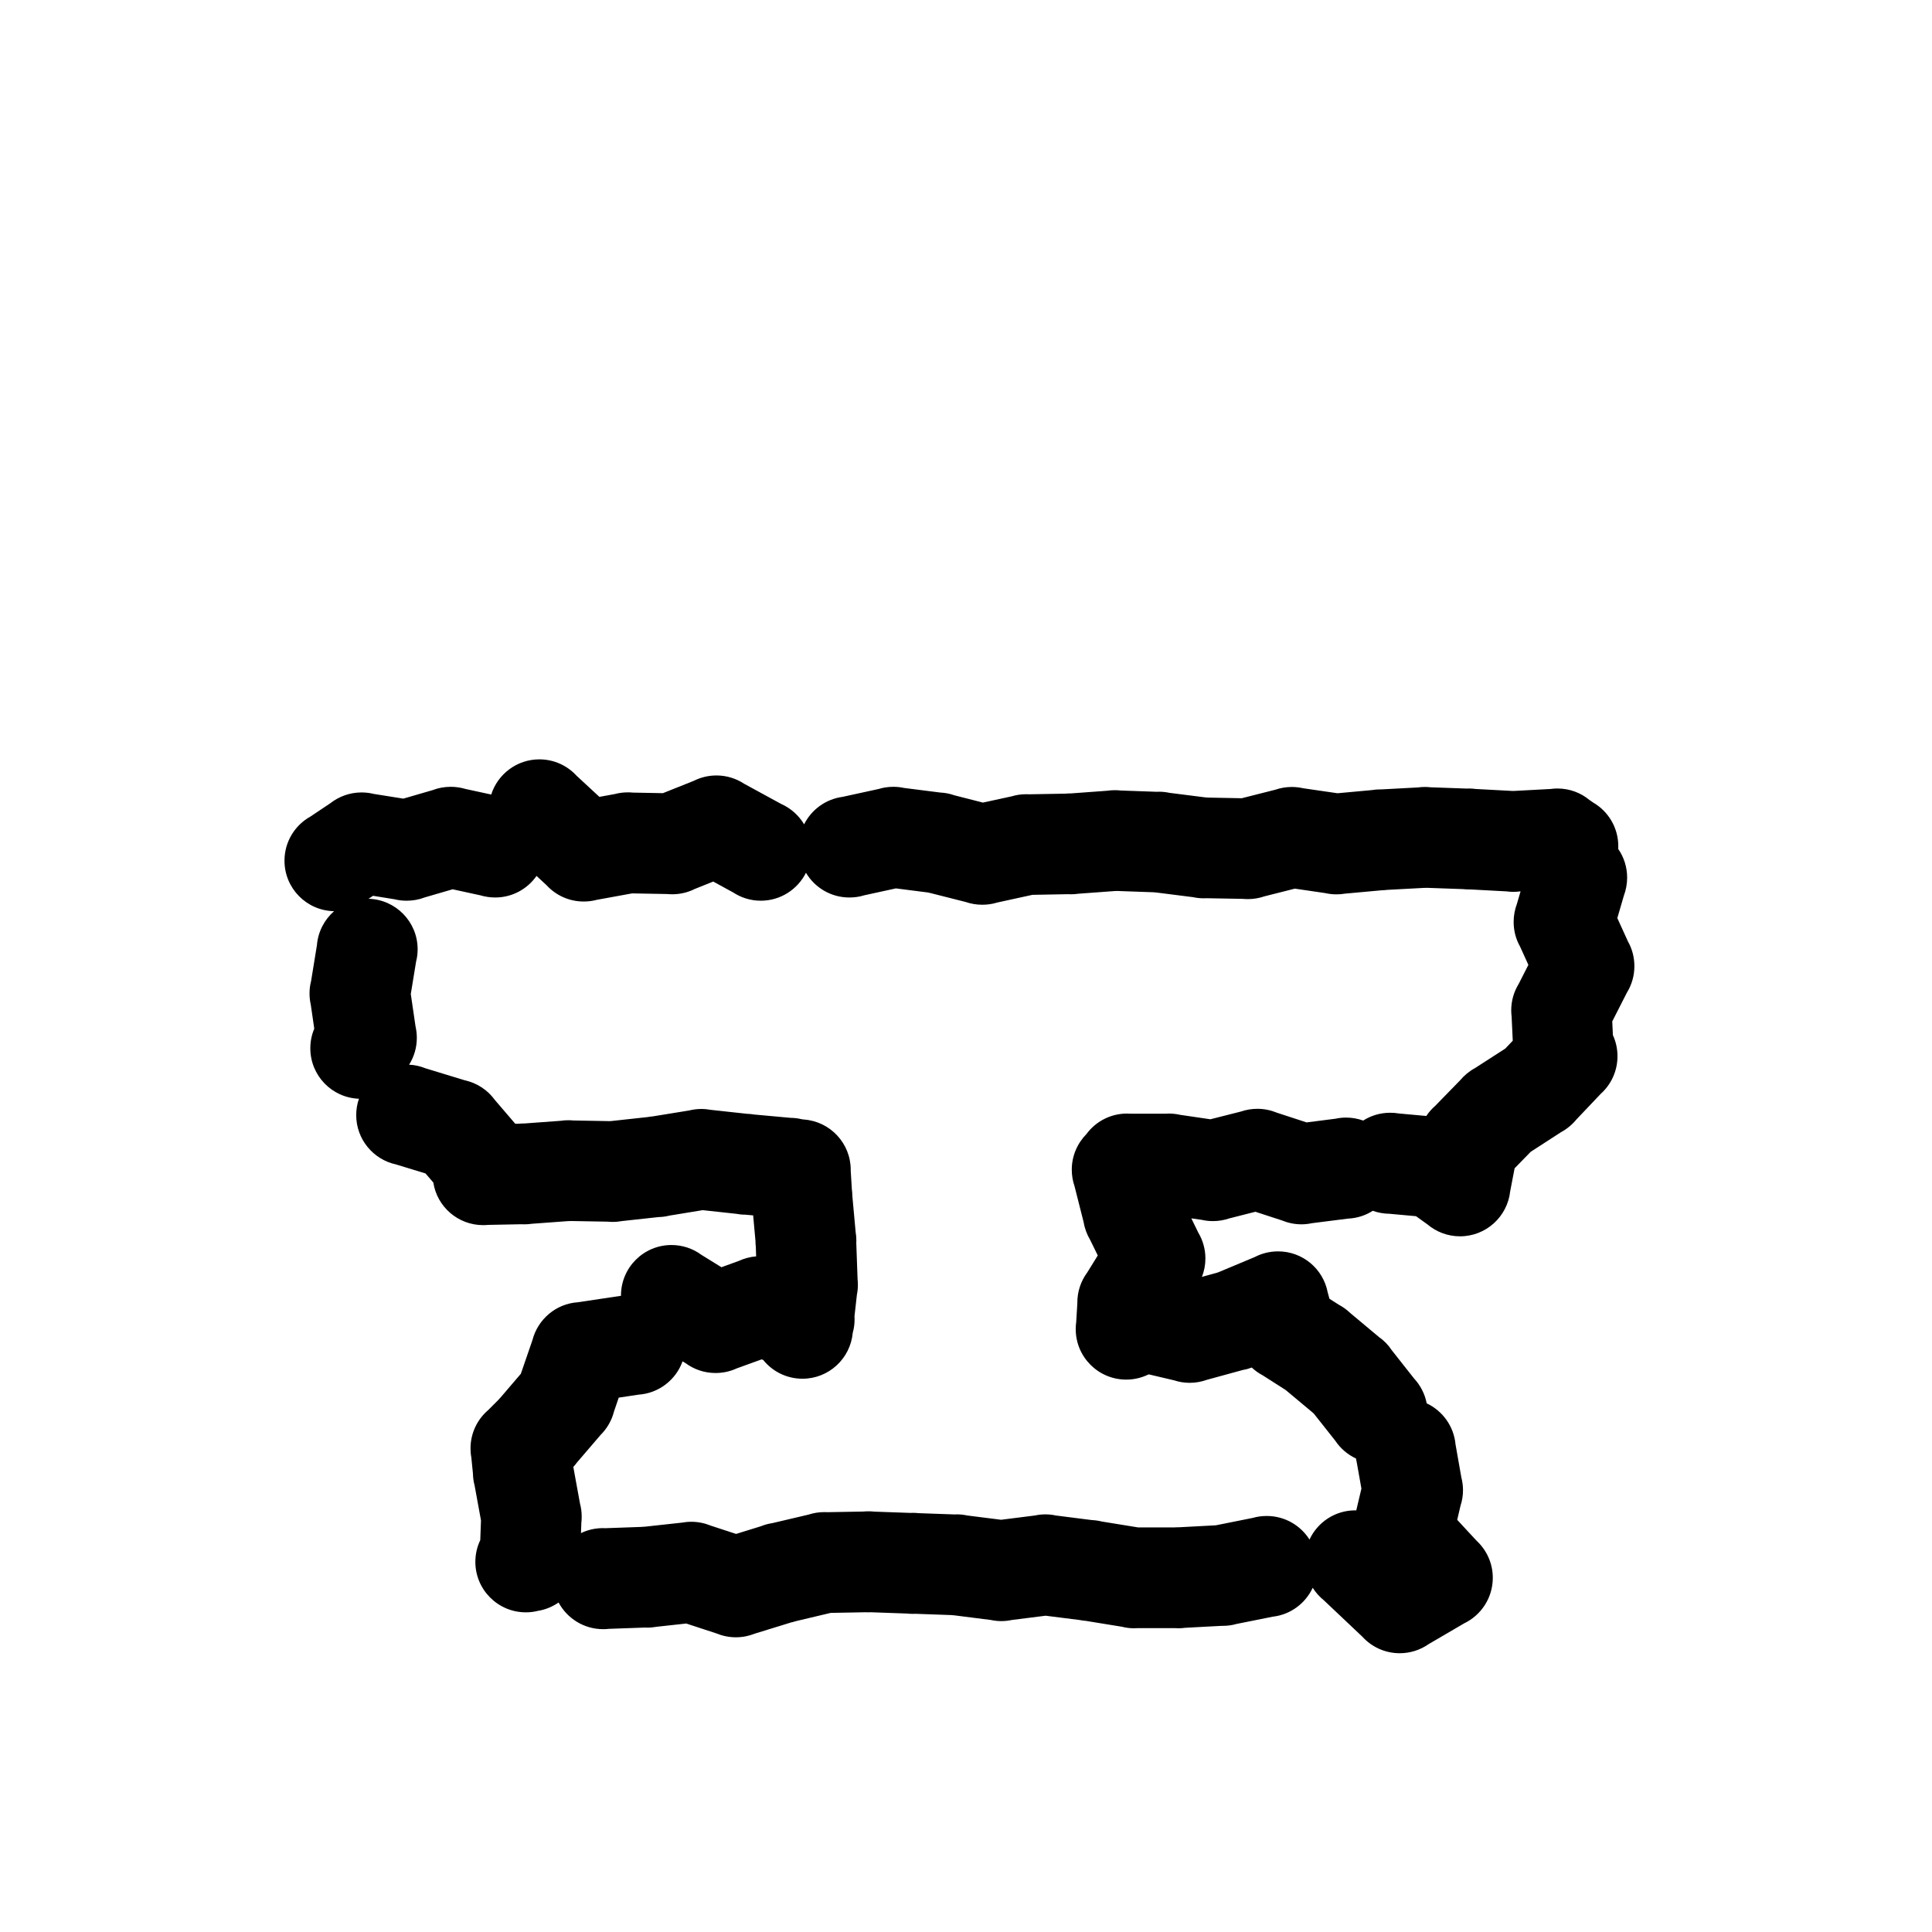
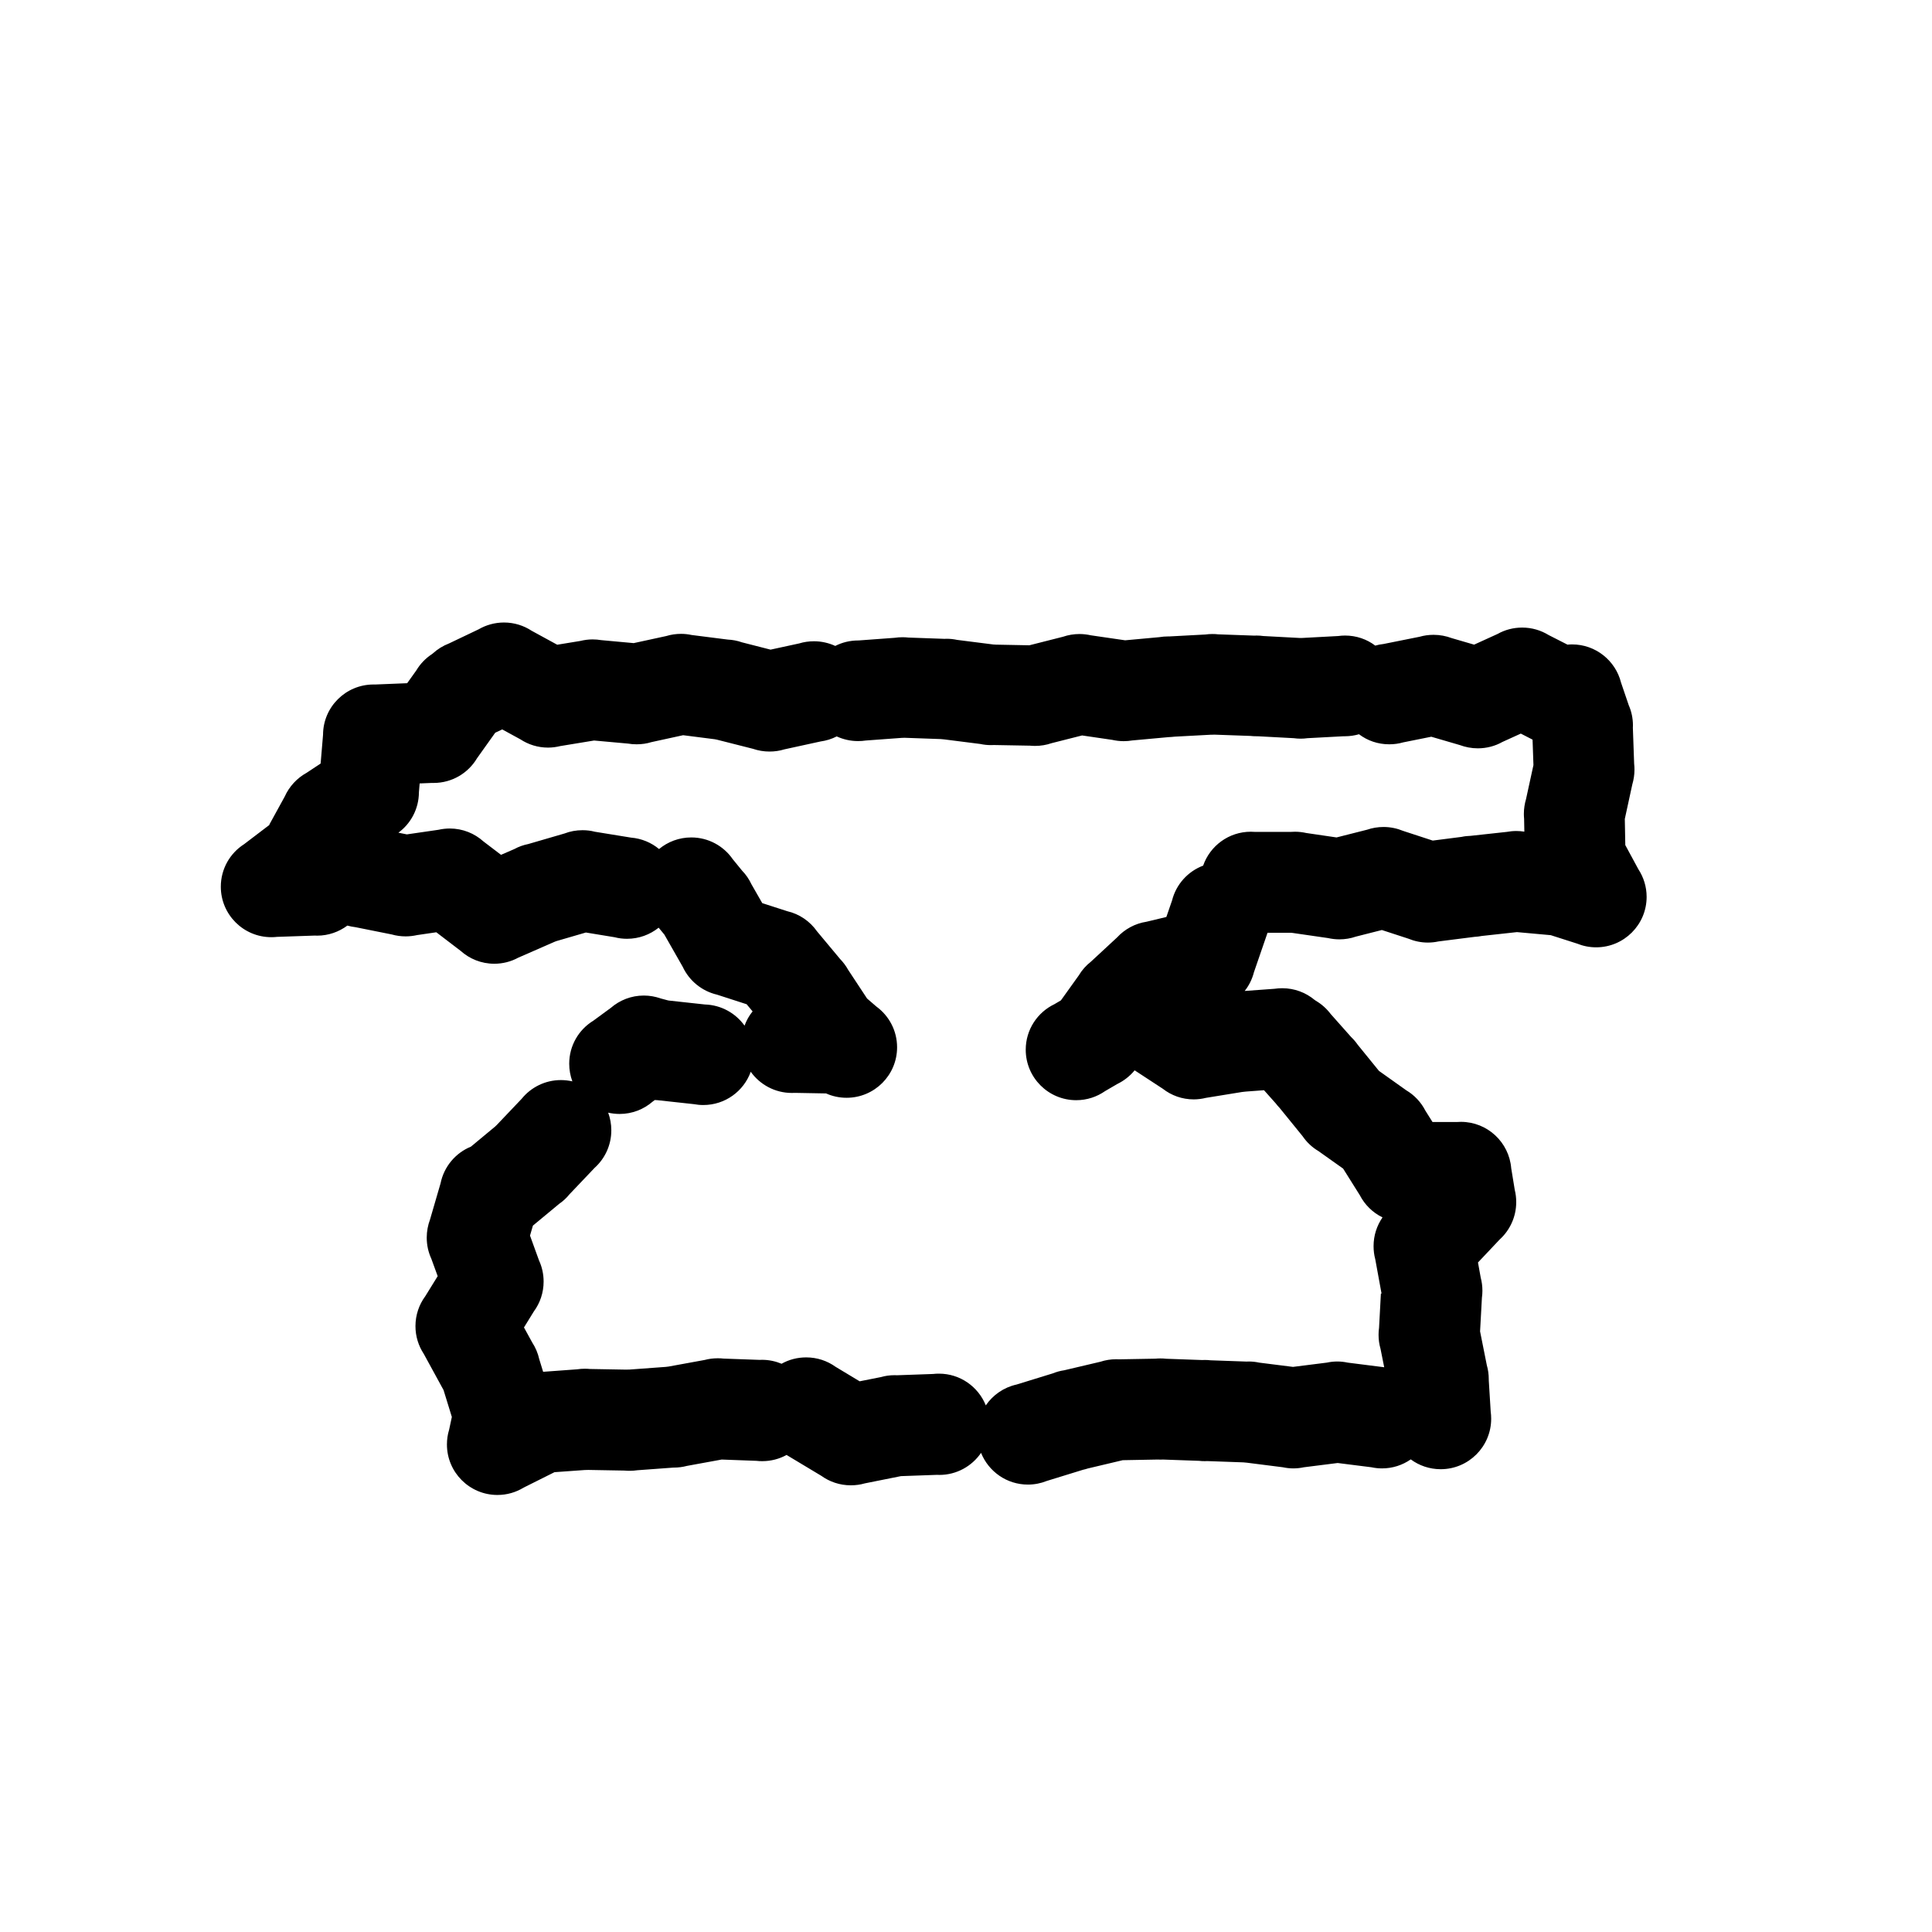
<svg xmlns="http://www.w3.org/2000/svg" viewBox="0 0 24 24" fill="currentColor" stroke="none">
-   <path d="M5.01,9.921c0.118,-0.034 0.279,-0.081 0.365,-0.106c0.07,-0.027 0.145,-0.041 0.225,-0.041c0.064,0 0.126,0.01 0.184,0.027c0.075,0.016 0.207,0.045 0.318,0.069c0.081,-0.253 0.318,-0.437 0.598,-0.437c0.183,0 0.347,0.078 0.462,0.203c0.061,0.057 0.177,0.164 0.284,0.263c0.073,-0.013 0.144,-0.026 0.191,-0.035c0.052,-0.014 0.107,-0.021 0.163,-0.021c0.021,0 0.042,0.001 0.062,0.003c0.088,0.002 0.255,0.005 0.373,0.007c0.12,-0.048 0.295,-0.118 0.385,-0.154c0.084,-0.042 0.179,-0.066 0.28,-0.066c0.127,0 0.245,0.038 0.344,0.103c0.108,0.059 0.351,0.191 0.46,0.251c0.119,0.053 0.219,0.142 0.285,0.253c0.091,-0.182 0.268,-0.313 0.477,-0.341c0.109,-0.024 0.339,-0.074 0.449,-0.098c0.058,-0.018 0.12,-0.027 0.184,-0.027c0.045,0 0.088,0.005 0.13,0.014c0.11,0.014 0.34,0.043 0.449,0.057c0.061,0.003 0.12,0.014 0.176,0.034c0.084,0.021 0.239,0.061 0.356,0.091c0.117,-0.025 0.271,-0.059 0.355,-0.077c0.058,-0.018 0.12,-0.027 0.184,-0.027c0.013,0 0.026,0 0.039,0.001c0.109,-0.002 0.339,-0.006 0.449,-0.008c0.02,-0.002 0.041,-0.003 0.062,-0.003c0.002,0 0.003,0 0.005,0c0.109,-0.008 0.339,-0.025 0.449,-0.033c0.031,-0.005 0.064,-0.007 0.096,-0.007c0.025,0 0.049,0.001 0.073,0.004c0.11,0.004 0.34,0.012 0.449,0.016c0.009,0 0.018,-0.001 0.027,-0.001c0.045,0 0.088,0.005 0.13,0.014c0.11,0.014 0.34,0.043 0.449,0.057c0.011,0.001 0.022,0.001 0.033,0.002c0.099,0.002 0.298,0.005 0.415,0.008c0.117,-0.03 0.318,-0.081 0.418,-0.106c0.064,-0.022 0.133,-0.034 0.205,-0.034c0.049,0 0.096,0.006 0.141,0.016c0.103,0.015 0.31,0.045 0.426,0.062c0.116,-0.011 0.323,-0.029 0.425,-0.039c0.035,-0.006 0.071,-0.009 0.108,-0.009c0.005,0 0.011,0 0.016,0c0.109,-0.006 0.339,-0.019 0.449,-0.024c0.028,-0.004 0.056,-0.006 0.085,-0.006c0.025,0 0.049,0.001 0.073,0.004c0.11,0.004 0.34,0.012 0.449,0.016c0.009,0 0.018,-0.001 0.027,-0.001c0.029,0 0.057,0.002 0.085,0.006c0.11,0.006 0.34,0.019 0.449,0.024c0.005,0 0.011,0 0.016,0c0.005,0 0.011,0 0.016,0c0.109,-0.006 0.339,-0.019 0.449,-0.024c0.028,-0.004 0.056,-0.006 0.085,-0.006c0.151,0 0.289,0.053 0.397,0.142c0.015,0.01 0.031,0.022 0.046,0.032c0.187,0.108 0.313,0.311 0.313,0.543c0,0.011 0,0.023 -0.001,0.034c0.07,0.101 0.111,0.224 0.111,0.356c0,0.079 -0.015,0.155 -0.041,0.225c-0.019,0.066 -0.051,0.176 -0.081,0.278c0.048,0.106 0.102,0.224 0.133,0.292c0.051,0.09 0.079,0.195 0.079,0.305c0,0.121 -0.034,0.233 -0.093,0.329c-0.042,0.082 -0.121,0.238 -0.182,0.357c0.003,0.057 0.005,0.12 0.008,0.171c0.037,0.08 0.057,0.169 0.057,0.262c0,0.185 -0.08,0.352 -0.208,0.467c-0.074,0.078 -0.227,0.239 -0.301,0.317c-0.053,0.065 -0.118,0.119 -0.192,0.159c-0.09,0.058 -0.277,0.179 -0.377,0.244c-0.052,0.053 -0.131,0.135 -0.2,0.205c-0.019,0.101 -0.042,0.217 -0.055,0.286c-0.034,0.314 -0.3,0.559 -0.623,0.559c-0.155,0 -0.296,-0.056 -0.406,-0.149c-0.037,-0.027 -0.09,-0.065 -0.141,-0.101c-0.113,-0.01 -0.253,-0.023 -0.33,-0.03c-0.073,-0.001 -0.143,-0.014 -0.207,-0.037c-0.089,0.057 -0.194,0.092 -0.307,0.097c-0.109,0.014 -0.339,0.043 -0.449,0.057c-0.042,0.009 -0.086,0.014 -0.13,0.014c-0.086,0 -0.169,-0.018 -0.244,-0.049c-0.077,-0.025 -0.215,-0.07 -0.328,-0.107c-0.112,0.028 -0.247,0.063 -0.323,0.082c-0.064,0.022 -0.133,0.034 -0.205,0.034c-0.049,0 -0.096,-0.006 -0.141,-0.016c-0.033,-0.005 -0.078,-0.011 -0.127,-0.018c0.034,0.068 0.065,0.133 0.086,0.176c0.056,0.094 0.089,0.204 0.089,0.321c0,0.081 -0.015,0.159 -0.044,0.23c0.07,-0.019 0.136,-0.037 0.182,-0.05c0.007,-0.003 0.014,-0.005 0.022,-0.007c0.109,-0.046 0.345,-0.144 0.454,-0.19c0.086,-0.045 0.185,-0.07 0.289,-0.07c0.306,0 0.561,0.219 0.616,0.509c0.006,0.023 0.014,0.05 0.022,0.08c0.043,0.027 0.084,0.054 0.115,0.073c0.054,0.029 0.103,0.065 0.147,0.107c0.085,0.071 0.267,0.224 0.353,0.295c0.063,0.044 0.117,0.1 0.159,0.164c0.068,0.086 0.21,0.265 0.277,0.351c0.079,0.085 0.134,0.191 0.157,0.309c0.196,0.092 0.337,0.283 0.358,0.509c0.018,0.102 0.054,0.307 0.072,0.409c0.013,0.051 0.021,0.105 0.021,0.16c0,0.068 -0.011,0.133 -0.031,0.194c-0.01,0.044 -0.025,0.108 -0.041,0.175c0.092,0.099 0.187,0.202 0.24,0.259c0.124,0.115 0.202,0.279 0.202,0.461c0,0.249 -0.145,0.465 -0.356,0.566c-0.105,0.061 -0.337,0.197 -0.441,0.258c-0.102,0.071 -0.226,0.113 -0.359,0.113c-0.185,0 -0.351,-0.08 -0.466,-0.207c-0.105,-0.1 -0.372,-0.351 -0.477,-0.451c-0.054,-0.044 -0.101,-0.096 -0.138,-0.155c-0.09,0.194 -0.276,0.334 -0.496,0.359c-0.109,0.022 -0.339,0.068 -0.449,0.09c-0.055,0.016 -0.113,0.024 -0.174,0.024c-0.005,0 -0.011,0 -0.016,0c-0.109,0.006 -0.339,0.019 -0.449,0.024c-0.028,0.004 -0.056,0.006 -0.085,0.006c-0.017,0 -0.034,-0.001 -0.05,-0.002c-0.11,0 -0.34,0 -0.449,0c-0.017,0.001 -0.033,0.002 -0.05,0.002c-0.052,0 -0.103,-0.006 -0.152,-0.019c-0.11,-0.018 -0.34,-0.056 -0.449,-0.073c-0.027,-0.002 -0.053,-0.006 -0.079,-0.011c-0.101,-0.013 -0.303,-0.039 -0.42,-0.053c-0.117,0.015 -0.319,0.041 -0.42,0.053c-0.042,0.009 -0.086,0.014 -0.13,0.014c-0.045,0 -0.088,-0.005 -0.13,-0.014c-0.11,-0.014 -0.34,-0.043 -0.449,-0.057c-0.015,-0.001 -0.03,-0.002 -0.044,-0.004c-0.11,-0.004 -0.34,-0.012 -0.449,-0.016c-0.009,0 -0.018,0.001 -0.027,0.001c-0.025,0 -0.049,-0.001 -0.073,-0.004c-0.11,-0.004 -0.34,-0.012 -0.449,-0.016c-0.009,0 -0.018,0.001 -0.027,0.001c-0.013,0 -0.026,0 -0.039,-0.001c-0.104,0.002 -0.318,0.006 -0.433,0.008c-0.114,0.027 -0.329,0.078 -0.434,0.103c-0.019,0.006 -0.039,0.012 -0.059,0.016c-0.109,0.034 -0.341,0.106 -0.451,0.139c-0.072,0.029 -0.151,0.045 -0.234,0.045c-0.086,0 -0.169,-0.018 -0.244,-0.049c-0.087,-0.029 -0.253,-0.083 -0.372,-0.122c-0.118,0.013 -0.278,0.03 -0.365,0.04c-0.039,0.007 -0.078,0.011 -0.119,0.011c-0.009,0 -0.018,0 -0.027,-0.001c-0.109,0.004 -0.339,0.012 -0.449,0.016c-0.024,0.003 -0.049,0.004 -0.073,0.004c-0.239,0 -0.447,-0.134 -0.553,-0.331c-0.076,0.052 -0.163,0.089 -0.258,0.104c-0.048,0.012 -0.097,0.018 -0.149,0.018c-0.346,0 -0.627,-0.281 -0.627,-0.627c0,-0.097 0.022,-0.188 0.061,-0.27c0.003,-0.088 0.007,-0.181 0.009,-0.245c-0.021,-0.114 -0.06,-0.328 -0.079,-0.432c-0.013,-0.048 -0.02,-0.099 -0.021,-0.151c-0.006,-0.057 -0.014,-0.142 -0.02,-0.199c-0.007,-0.037 -0.01,-0.075 -0.01,-0.113c0,-0.191 0.086,-0.362 0.221,-0.477c0.035,-0.035 0.084,-0.084 0.119,-0.119c0.011,-0.013 0.023,-0.026 0.035,-0.038c0.059,-0.069 0.172,-0.2 0.25,-0.292c0.044,-0.127 0.111,-0.322 0.144,-0.418c0.066,-0.258 0.291,-0.453 0.565,-0.471c0.12,-0.018 0.391,-0.058 0.535,-0.08c0,-0.001 0,-0.003 0,-0.004c0,-0.346 0.281,-0.627 0.627,-0.627c0.139,0 0.268,0.045 0.372,0.122c0.057,0.036 0.155,0.096 0.249,0.154c0.083,-0.03 0.164,-0.06 0.217,-0.079c0.066,-0.03 0.138,-0.05 0.214,-0.056c-0.002,-0.047 -0.003,-0.089 -0.004,-0.121c-0.003,-0.022 -0.004,-0.044 -0.004,-0.067c-0.007,-0.076 -0.019,-0.209 -0.029,-0.321c-0.039,-0.004 -0.073,-0.007 -0.101,-0.009c-0.038,0 -0.076,-0.004 -0.112,-0.011c-0.099,-0.011 -0.297,-0.032 -0.414,-0.045c-0.118,0.019 -0.315,0.052 -0.415,0.068c-0.043,0.011 -0.088,0.017 -0.134,0.018c-0.109,0.012 -0.339,0.037 -0.449,0.049c-0.039,0.007 -0.078,0.011 -0.119,0.011c-0.021,0 -0.042,-0.001 -0.062,-0.003c-0.11,-0.002 -0.34,-0.006 -0.449,-0.008c-0.013,0.001 -0.026,0.001 -0.039,0.001c-0.002,0 -0.003,0 -0.005,0c-0.109,0.008 -0.339,0.025 -0.449,0.033c-0.031,0.005 -0.064,0.007 -0.096,0.007c-0.013,0 -0.025,0 -0.038,-0.001c-0.102,0.002 -0.307,0.006 -0.409,0.008c-0.021,0.002 -0.042,0.003 -0.063,0.003c-0.313,0 -0.573,-0.229 -0.619,-0.529c-0.032,-0.038 -0.066,-0.077 -0.097,-0.113c-0.125,-0.038 -0.283,-0.086 -0.367,-0.112c-0.282,-0.061 -0.494,-0.312 -0.494,-0.613c0,-0.071 0.012,-0.14 0.034,-0.203c-0.336,-0.012 -0.604,-0.288 -0.604,-0.627c0,-0.086 0.017,-0.168 0.049,-0.243c-0.015,-0.106 -0.033,-0.225 -0.043,-0.296c-0.01,-0.045 -0.016,-0.093 -0.016,-0.141c0,-0.052 0.006,-0.103 0.019,-0.152c0.018,-0.11 0.056,-0.34 0.073,-0.449c0.014,-0.168 0.093,-0.317 0.213,-0.422c-0.341,-0.006 -0.616,-0.284 -0.616,-0.627c0,-0.236 0.13,-0.442 0.323,-0.549c0.066,-0.044 0.18,-0.12 0.245,-0.164c0.107,-0.084 0.242,-0.135 0.389,-0.135c0.052,0 0.102,0.006 0.15,0.018c0.087,0.014 0.25,0.04 0.37,0.059zM16.84,18.763c0.003,0 0.005,0 0.008,0c0.02,-0.086 0.045,-0.19 0.064,-0.271c-0.019,-0.107 -0.044,-0.251 -0.059,-0.332c-0.004,-0.014 -0.007,-0.028 -0.009,-0.042c-0.104,-0.049 -0.193,-0.125 -0.256,-0.22c-0.065,-0.082 -0.198,-0.251 -0.269,-0.34c-0.089,-0.075 -0.26,-0.217 -0.342,-0.286c-0.006,-0.004 -0.011,-0.008 -0.017,-0.012c-0.072,-0.046 -0.202,-0.129 -0.274,-0.175c-0.05,-0.026 -0.096,-0.059 -0.136,-0.097c-0.034,0.013 -0.069,0.023 -0.106,0.029c-0.109,0.03 -0.34,0.093 -0.45,0.123c-0.067,0.024 -0.139,0.038 -0.215,0.038c-0.068,0 -0.133,-0.011 -0.194,-0.031c-0.074,-0.018 -0.204,-0.048 -0.314,-0.074c-0.005,0.002 -0.009,0.003 -0.013,0.005c-0.081,0.038 -0.172,0.06 -0.268,0.06c-0.346,0 -0.627,-0.281 -0.627,-0.627c0,-0.03 0.002,-0.06 0.006,-0.089c0.004,-0.064 0.01,-0.165 0.014,-0.229c0,-0.004 0,-0.008 0,-0.012c0,-0.139 0.045,-0.268 0.122,-0.372c0.031,-0.05 0.081,-0.131 0.132,-0.213c-0.037,-0.075 -0.072,-0.147 -0.095,-0.194c-0.039,-0.066 -0.067,-0.139 -0.08,-0.217c-0.028,-0.109 -0.087,-0.34 -0.114,-0.45c-0.022,-0.064 -0.034,-0.133 -0.034,-0.205c0,-0.172 0.07,-0.328 0.182,-0.442c0.114,-0.155 0.298,-0.255 0.505,-0.255c0.017,0 0.034,0.001 0.05,0.002c0.104,0 0.315,0 0.419,0c0.017,-0.001 0.033,-0.002 0.05,-0.002c0.049,0 0.096,0.006 0.141,0.016c0.089,0.013 0.257,0.037 0.375,0.055c0.119,-0.03 0.289,-0.074 0.379,-0.096c0.064,-0.022 0.133,-0.034 0.205,-0.034c0.086,0 0.169,0.018 0.244,0.049c0.086,0.028 0.248,0.081 0.367,0.12c0.117,-0.015 0.274,-0.035 0.359,-0.046c0.042,-0.009 0.086,-0.014 0.13,-0.014c0.075,0 0.147,0.013 0.214,0.037c0.097,-0.062 0.212,-0.097 0.336,-0.097c0.037,0 0.073,0.003 0.108,0.009c0.081,0.007 0.225,0.02 0.34,0.031c0.031,-0.046 0.068,-0.089 0.11,-0.125c0.076,-0.078 0.234,-0.24 0.31,-0.318c0.052,-0.062 0.115,-0.114 0.187,-0.153c0.089,-0.058 0.273,-0.176 0.374,-0.241c0.026,-0.028 0.059,-0.062 0.093,-0.098c-0.004,-0.091 -0.01,-0.222 -0.014,-0.298c-0.003,-0.026 -0.005,-0.052 -0.005,-0.079c0,-0.121 0.034,-0.233 0.093,-0.329c0.028,-0.056 0.075,-0.146 0.12,-0.236c-0.04,-0.087 -0.079,-0.175 -0.104,-0.229c-0.051,-0.09 -0.079,-0.195 -0.079,-0.305c0,-0.079 0.015,-0.155 0.041,-0.225c0.011,-0.039 0.028,-0.095 0.045,-0.154c-0.001,0 -0.003,0 -0.004,0c-0.028,0.004 -0.056,0.006 -0.085,0.006c-0.029,0 -0.057,-0.002 -0.085,-0.006c-0.11,-0.006 -0.34,-0.019 -0.449,-0.024c-0.005,0 -0.011,0 -0.016,0c-0.025,0 -0.049,-0.001 -0.073,-0.004c-0.11,-0.004 -0.34,-0.012 -0.449,-0.016c-0.009,0 -0.018,0.001 -0.027,0.001c-0.005,0 -0.011,0 -0.016,0c-0.109,0.006 -0.339,0.019 -0.449,0.024c-0.026,0.003 -0.052,0.005 -0.078,0.006c-0.109,0.01 -0.339,0.031 -0.449,0.041c-0.035,0.006 -0.071,0.009 -0.108,0.009c-0.049,0 -0.096,-0.006 -0.141,-0.016c-0.089,-0.013 -0.257,-0.037 -0.375,-0.055c-0.119,0.03 -0.289,0.074 -0.379,0.096c-0.064,0.022 -0.133,0.034 -0.205,0.034c-0.021,0 -0.042,-0.001 -0.062,-0.003c-0.11,-0.002 -0.34,-0.006 -0.449,-0.008c-0.013,0.001 -0.026,0.001 -0.039,0.001c-0.045,0 -0.088,-0.005 -0.13,-0.014c-0.11,-0.014 -0.34,-0.043 -0.449,-0.057c-0.015,-0.001 -0.03,-0.002 -0.044,-0.004c-0.11,-0.004 -0.34,-0.012 -0.449,-0.016c-0.009,0 -0.018,0.001 -0.027,0.001c-0.002,0 -0.003,0 -0.005,0c-0.109,0.008 -0.339,0.025 -0.449,0.033c-0.031,0.005 -0.064,0.007 -0.096,0.007c-0.013,0 -0.026,0 -0.039,-0.001c-0.106,0.002 -0.325,0.006 -0.438,0.008c-0.113,0.025 -0.332,0.073 -0.439,0.096c-0.058,0.018 -0.12,0.027 -0.184,0.027c-0.072,0 -0.141,-0.012 -0.205,-0.034c-0.11,-0.028 -0.341,-0.087 -0.45,-0.114c-0.009,-0.001 -0.017,-0.003 -0.026,-0.005c-0.093,-0.012 -0.273,-0.035 -0.392,-0.05c-0.119,0.026 -0.3,0.065 -0.394,0.086c-0.058,0.018 -0.12,0.027 -0.184,0.027c-0.229,0 -0.43,-0.123 -0.539,-0.307c-0.103,0.205 -0.315,0.347 -0.561,0.347c-0.127,0 -0.245,-0.038 -0.344,-0.103c-0.058,-0.031 -0.154,-0.084 -0.247,-0.135c-0.087,0.035 -0.174,0.07 -0.229,0.092c-0.084,0.042 -0.179,0.066 -0.28,0.066c-0.021,0 -0.042,-0.001 -0.062,-0.003c-0.106,-0.002 -0.324,-0.006 -0.437,-0.008c-0.113,0.021 -0.331,0.06 -0.438,0.08c-0.052,0.014 -0.107,0.021 -0.163,0.021c-0.183,0 -0.347,-0.078 -0.462,-0.203c-0.031,-0.028 -0.075,-0.069 -0.124,-0.115c-0.113,0.162 -0.301,0.268 -0.514,0.268c-0.064,0 -0.126,-0.01 -0.184,-0.027c-0.081,-0.018 -0.229,-0.05 -0.344,-0.075c-0.116,0.034 -0.266,0.077 -0.347,0.101c-0.07,0.027 -0.145,0.041 -0.225,0.041c-0.052,0 -0.102,-0.006 -0.15,-0.018c-0.064,-0.01 -0.168,-0.027 -0.267,-0.043c-0.02,0.013 -0.039,0.026 -0.056,0.037c0.338,0.009 0.61,0.286 0.61,0.627c0,0.052 -0.006,0.103 -0.019,0.152c-0.016,0.096 -0.047,0.285 -0.066,0.404c0.017,0.119 0.045,0.307 0.059,0.403c0.01,0.045 0.016,0.093 0.016,0.141c0,0.123 -0.035,0.237 -0.096,0.334c0.071,0.003 0.139,0.019 0.201,0.044c0.117,0.036 0.374,0.114 0.491,0.15c0.153,0.033 0.285,0.122 0.374,0.245c0.06,0.07 0.175,0.204 0.253,0.295c0.017,0 0.033,-0.001 0.047,-0.001c0.021,-0.002 0.042,-0.003 0.063,-0.003c0.002,0 0.003,0 0.005,0c0.109,-0.008 0.339,-0.025 0.449,-0.033c0.031,-0.005 0.064,-0.007 0.096,-0.007c0.021,0 0.042,0.001 0.062,0.003c0.11,0.002 0.34,0.006 0.449,0.008c0.007,0 0.014,-0.001 0.021,-0.001c0.109,-0.012 0.339,-0.037 0.449,-0.049c0.022,-0.004 0.045,-0.007 0.068,-0.009c0.109,-0.018 0.339,-0.055 0.449,-0.073c0.049,-0.012 0.1,-0.019 0.152,-0.019c0.041,0 0.08,0.004 0.119,0.011c0.11,0.012 0.34,0.037 0.449,0.049c0.031,0.001 0.06,0.004 0.09,0.009c0.11,0.01 0.34,0.031 0.449,0.041c0.048,0.001 0.095,0.006 0.139,0.017c0.01,0.001 0.019,0.003 0.029,0.004c0.325,0.023 0.582,0.294 0.582,0.625c0,0.004 0,0.008 0,0.012c0.004,0.064 0.01,0.165 0.014,0.229c0.004,0.027 0.006,0.054 0.006,0.082c0.01,0.109 0.031,0.339 0.041,0.449c0.006,0.035 0.009,0.071 0.009,0.108c0,0.009 0,0.018 -0.001,0.027c0.004,0.109 0.012,0.339 0.016,0.449c0.003,0.024 0.004,0.049 0.004,0.073c0,0.041 -0.004,0.081 -0.012,0.12c-0.007,0.065 -0.019,0.171 -0.03,0.268c0.001,0.014 0.001,0.027 0.001,0.041c0,0.058 -0.008,0.114 -0.023,0.167c-0.029,0.319 -0.297,0.57 -0.624,0.57c-0.198,0 -0.374,-0.091 -0.489,-0.234c-0.007,-0.002 -0.013,-0.004 -0.02,-0.006c-0.109,0.04 -0.237,0.086 -0.309,0.112c-0.08,0.037 -0.169,0.057 -0.262,0.057c-0.139,0 -0.268,-0.045 -0.372,-0.122c-0.011,-0.007 -0.024,-0.015 -0.038,-0.023c-0.082,0.229 -0.294,0.397 -0.548,0.414c-0.057,0.009 -0.149,0.022 -0.245,0.037c-0.023,0.067 -0.045,0.13 -0.059,0.173c-0.028,0.112 -0.087,0.211 -0.166,0.29c-0.072,0.083 -0.223,0.26 -0.295,0.344c-0.014,0.019 -0.028,0.037 -0.044,0.054c0,0.002 0,0.004 0.001,0.006c0.02,0.109 0.062,0.339 0.082,0.449c0.014,0.052 0.021,0.107 0.021,0.163c0,0.025 -0.001,0.049 -0.004,0.073c-0.001,0.034 -0.003,0.081 -0.005,0.131c0.082,-0.04 0.175,-0.062 0.272,-0.062c0.009,0 0.018,0 0.027,0.001c0.109,-0.004 0.339,-0.012 0.449,-0.016c0.018,-0.002 0.037,-0.003 0.055,-0.004c0.109,-0.012 0.339,-0.037 0.449,-0.049c0.039,-0.007 0.078,-0.011 0.119,-0.011c0.086,0 0.169,0.018 0.244,0.049c0.073,0.024 0.202,0.066 0.312,0.102c0.109,-0.034 0.237,-0.073 0.31,-0.096c0.044,-0.018 0.091,-0.031 0.14,-0.038c0.109,-0.026 0.34,-0.08 0.45,-0.106c0.061,-0.02 0.127,-0.031 0.194,-0.031c0.013,0 0.026,0 0.039,0.001c0.109,-0.002 0.339,-0.006 0.449,-0.008c0.02,-0.002 0.041,-0.003 0.062,-0.003c0.025,0 0.049,0.001 0.073,0.004c0.11,0.004 0.34,0.012 0.449,0.016c0.009,0 0.018,-0.001 0.027,-0.001c0.025,0 0.049,0.001 0.073,0.004c0.11,0.004 0.34,0.012 0.449,0.016c0.009,0 0.018,-0.001 0.027,-0.001c0.045,0 0.088,0.005 0.13,0.014c0.101,0.013 0.303,0.039 0.42,0.053c0.117,-0.015 0.319,-0.041 0.42,-0.053c0.042,-0.009 0.086,-0.014 0.13,-0.014c0.045,0 0.088,0.005 0.13,0.014c0.11,0.014 0.34,0.043 0.449,0.057c0.042,0.002 0.083,0.008 0.123,0.018c0.11,0.018 0.34,0.056 0.449,0.073c0.11,0 0.339,0 0.449,0c0.017,-0.001 0.033,-0.002 0.05,-0.002c0.005,0 0.011,0 0.016,0c0.109,-0.006 0.339,-0.019 0.449,-0.024c0.004,-0.001 0.008,-0.001 0.012,-0.002c0.109,-0.022 0.339,-0.068 0.449,-0.09c0.055,-0.016 0.113,-0.024 0.174,-0.024c0.224,0 0.42,0.117 0.531,0.293c0.1,-0.215 0.317,-0.363 0.569,-0.363z" />
+   <path d="M3.346,10.243c0.061,-0.111 0.146,-0.267 0.191,-0.348c0.056,-0.125 0.152,-0.229 0.272,-0.295c0.043,-0.028 0.107,-0.071 0.174,-0.115c0.011,-0.135 0.024,-0.279 0.03,-0.358c0.001,-0.345 0.282,-0.624 0.627,-0.624c0.008,0 0.017,0 0.025,0c0.085,-0.003 0.246,-0.01 0.393,-0.016c0.043,-0.061 0.084,-0.119 0.113,-0.158c0.049,-0.082 0.116,-0.152 0.196,-0.204c0.003,-0.003 0.007,-0.005 0.01,-0.008c0.058,-0.053 0.126,-0.095 0.201,-0.124c0.092,-0.044 0.275,-0.131 0.367,-0.175c0.093,-0.054 0.201,-0.085 0.316,-0.085c0.127,0 0.245,0.038 0.344,0.103c0.072,0.039 0.205,0.112 0.317,0.173c0.103,-0.017 0.218,-0.036 0.287,-0.047c0.049,-0.012 0.1,-0.019 0.152,-0.019c0.037,0 0.073,0.003 0.108,0.009c0.096,0.009 0.284,0.026 0.403,0.037c0.119,-0.026 0.308,-0.067 0.405,-0.088c0.058,-0.018 0.12,-0.027 0.184,-0.027c0.045,0 0.088,0.005 0.13,0.014c0.11,0.014 0.34,0.043 0.449,0.057c0.061,0.003 0.12,0.014 0.176,0.034c0.084,0.021 0.239,0.061 0.356,0.091c0.117,-0.025 0.271,-0.059 0.355,-0.077c0.058,-0.018 0.12,-0.027 0.184,-0.027c0.095,0 0.184,0.021 0.265,0.058c0.086,-0.044 0.183,-0.068 0.285,-0.068c0.002,0 0.003,0 0.005,0c0.109,-0.008 0.339,-0.025 0.449,-0.033c0.031,-0.005 0.064,-0.007 0.096,-0.007c0.025,0 0.049,0.001 0.073,0.004c0.11,0.004 0.34,0.012 0.449,0.016c0.009,0 0.018,-0.001 0.027,-0.001c0.045,0 0.088,0.005 0.13,0.014c0.11,0.014 0.34,0.043 0.449,0.057c0.011,0.001 0.022,0.001 0.033,0.002c0.099,0.002 0.298,0.005 0.415,0.008c0.117,-0.03 0.318,-0.081 0.418,-0.106c0.064,-0.022 0.133,-0.034 0.205,-0.034c0.049,0 0.096,0.006 0.141,0.016c0.103,0.015 0.31,0.045 0.426,0.062c0.116,-0.011 0.323,-0.029 0.425,-0.039c0.035,-0.006 0.071,-0.009 0.108,-0.009c0.005,0 0.011,0 0.016,0c0.109,-0.006 0.339,-0.019 0.449,-0.024c0.028,-0.004 0.056,-0.006 0.085,-0.006c0.025,0 0.049,0.001 0.073,0.004c0.11,0.004 0.34,0.012 0.449,0.016c0.009,0 0.018,-0.001 0.027,-0.001c0.029,0 0.057,0.002 0.085,0.006c0.11,0.006 0.34,0.019 0.449,0.024c0.005,0 0.011,0 0.016,0c0.005,0 0.011,0 0.016,0c0.109,-0.006 0.339,-0.019 0.449,-0.024c0.028,-0.004 0.056,-0.006 0.085,-0.006c0.141,0 0.271,0.046 0.375,0.125c0.033,-0.01 0.067,-0.016 0.102,-0.02c0.109,-0.022 0.339,-0.068 0.449,-0.09c0.055,-0.016 0.113,-0.024 0.174,-0.024c0.079,0 0.155,0.015 0.225,0.041c0.066,0.019 0.176,0.051 0.278,0.081c0.106,-0.048 0.224,-0.102 0.292,-0.133c0.09,-0.051 0.195,-0.079 0.305,-0.079c0.121,0 0.233,0.034 0.329,0.093c0.055,0.028 0.145,0.074 0.234,0.119c0.019,-0.002 0.037,-0.003 0.057,-0.003c0.293,0 0.54,0.202 0.608,0.474c0.026,0.076 0.071,0.206 0.096,0.282c0.034,0.077 0.052,0.162 0.052,0.251c0,0.009 0,0.018 -0.001,0.027c0.004,0.109 0.012,0.339 0.016,0.449c0.003,0.024 0.004,0.049 0.004,0.073c0,0.064 -0.01,0.126 -0.027,0.184c-0.022,0.103 -0.068,0.312 -0.093,0.428c0.002,0.085 0.004,0.219 0.006,0.325c0.055,0.101 0.124,0.23 0.163,0.301c0.064,0.098 0.102,0.216 0.102,0.342c0,0.346 -0.281,0.627 -0.627,0.627c-0.085,0 -0.165,-0.017 -0.239,-0.047c-0.083,-0.026 -0.235,-0.075 -0.325,-0.104c-0.111,-0.01 -0.312,-0.028 -0.42,-0.038c-0.113,0.012 -0.331,0.036 -0.437,0.048c-0.029,0.006 -0.059,0.009 -0.09,0.011c-0.109,0.014 -0.339,0.043 -0.449,0.057c-0.042,0.009 -0.086,0.014 -0.13,0.014c-0.086,0 -0.169,-0.018 -0.244,-0.049c-0.077,-0.025 -0.215,-0.07 -0.328,-0.107c-0.112,0.028 -0.247,0.063 -0.323,0.082c-0.064,0.022 -0.133,0.034 -0.205,0.034c-0.049,0 -0.096,-0.006 -0.141,-0.016c-0.11,-0.016 -0.34,-0.049 -0.449,-0.065c-0.003,0 -0.007,0 -0.01,-0.001c-0.069,0 -0.187,0 -0.292,0c-0.001,0.003 -0.002,0.005 -0.003,0.008c-0.04,0.115 -0.127,0.367 -0.166,0.482c-0.022,0.086 -0.061,0.165 -0.115,0.233c0.118,-0.009 0.283,-0.021 0.371,-0.027c0.031,-0.005 0.064,-0.007 0.096,-0.007c0.152,0 0.291,0.054 0.4,0.144c0.006,0.004 0.011,0.008 0.017,0.012c0.072,0.042 0.134,0.098 0.184,0.164c0.064,0.072 0.189,0.213 0.253,0.285c0.031,0.03 0.059,0.062 0.083,0.097c0.063,0.078 0.189,0.233 0.264,0.325c0.096,0.068 0.258,0.183 0.339,0.241c0.101,0.06 0.183,0.147 0.237,0.252c0.023,0.036 0.055,0.087 0.089,0.142c0.117,0 0.235,0 0.303,0c0.017,-0.001 0.033,-0.002 0.05,-0.002c0.329,0 0.599,0.254 0.625,0.577c0.012,0.073 0.032,0.195 0.044,0.269c0.012,0.048 0.018,0.099 0.018,0.151c0,0.185 -0.08,0.351 -0.207,0.466c-0.058,0.061 -0.167,0.177 -0.268,0.284c0.013,0.072 0.026,0.141 0.034,0.188c0.014,0.052 0.021,0.107 0.021,0.163c0,0.029 -0.002,0.057 -0.006,0.085c-0.006,0.101 -0.017,0.303 -0.023,0.42c0.023,0.117 0.064,0.32 0.084,0.421c0.016,0.055 0.024,0.113 0.024,0.174c0,0.004 0,0.008 0,0.012c0.006,0.098 0.018,0.291 0.024,0.389c0.004,0.029 0.006,0.059 0.006,0.089c0,0.346 -0.281,0.627 -0.627,0.627c-0.139,0 -0.268,-0.045 -0.372,-0.122c-0.102,0.071 -0.225,0.112 -0.358,0.112c-0.045,0 -0.088,-0.005 -0.13,-0.014c-0.101,-0.013 -0.303,-0.039 -0.42,-0.053c-0.117,0.015 -0.319,0.041 -0.42,0.053c-0.042,0.009 -0.086,0.014 -0.13,0.014c-0.045,0 -0.088,-0.005 -0.13,-0.014c-0.11,-0.014 -0.34,-0.043 -0.449,-0.057c-0.015,-0.001 -0.03,-0.002 -0.044,-0.004c-0.11,-0.004 -0.34,-0.012 -0.449,-0.016c-0.009,0 -0.018,0.001 -0.027,0.001c-0.025,0 -0.049,-0.001 -0.073,-0.004c-0.11,-0.004 -0.34,-0.012 -0.449,-0.016c-0.009,0 -0.018,0.001 -0.027,0.001c-0.013,0 -0.026,0 -0.039,-0.001c-0.104,0.002 -0.318,0.006 -0.433,0.008c-0.114,0.027 -0.329,0.078 -0.434,0.103c-0.019,0.006 -0.039,0.012 -0.059,0.016c-0.109,0.034 -0.341,0.106 -0.451,0.139c-0.072,0.029 -0.151,0.045 -0.234,0.045c-0.264,0 -0.489,-0.163 -0.582,-0.394c-0.113,0.165 -0.303,0.274 -0.518,0.274c-0.009,0 -0.018,0 -0.027,-0.001c-0.109,0.004 -0.339,0.012 -0.449,0.016c0,0 0,0 -0.001,0c-0.109,0.022 -0.339,0.068 -0.449,0.09c-0.055,0.016 -0.113,0.024 -0.174,0.024c-0.136,0 -0.262,-0.043 -0.365,-0.117c-0.099,-0.059 -0.315,-0.189 -0.433,-0.26c-0.089,0.049 -0.192,0.077 -0.302,0.077c-0.025,0 -0.049,-0.001 -0.073,-0.004c-0.104,-0.004 -0.317,-0.012 -0.431,-0.016c-0.114,0.021 -0.328,0.06 -0.432,0.079c-0.052,0.014 -0.107,0.021 -0.163,0.021c-0.002,0 -0.003,0 -0.005,0c-0.109,0.008 -0.339,0.025 -0.449,0.033c-0.031,0.005 -0.064,0.007 -0.096,0.007c-0.021,0 -0.042,-0.001 -0.062,-0.003c-0.11,-0.002 -0.34,-0.006 -0.449,-0.008c-0.013,0.001 -0.026,0.001 -0.039,0.001c-0.002,0 -0.003,0 -0.005,0c-0.089,0.006 -0.258,0.019 -0.377,0.027c-0.119,0.059 -0.295,0.148 -0.384,0.192c-0.095,0.058 -0.206,0.091 -0.325,0.091c-0.346,0 -0.627,-0.281 -0.627,-0.627c0,-0.064 0.009,-0.125 0.027,-0.183c0.009,-0.043 0.022,-0.102 0.034,-0.159c-0.034,-0.111 -0.078,-0.251 -0.103,-0.334c-0.062,-0.113 -0.188,-0.345 -0.246,-0.45c-0.065,-0.099 -0.103,-0.217 -0.103,-0.344c0,-0.139 0.045,-0.268 0.122,-0.372c0.036,-0.057 0.096,-0.155 0.154,-0.249c-0.03,-0.083 -0.06,-0.164 -0.079,-0.217c-0.037,-0.08 -0.057,-0.169 -0.057,-0.262c0,-0.079 0.015,-0.155 0.041,-0.225c0.032,-0.11 0.099,-0.341 0.131,-0.45c0.042,-0.207 0.186,-0.377 0.377,-0.455c0.088,-0.073 0.228,-0.189 0.3,-0.249c0.006,-0.006 0.012,-0.012 0.019,-0.018c0.076,-0.08 0.235,-0.247 0.311,-0.327c0.115,-0.142 0.291,-0.233 0.488,-0.233c0.049,0 0.097,0.006 0.142,0.016c-0.025,-0.068 -0.039,-0.142 -0.039,-0.219c0,-0.226 0.119,-0.424 0.299,-0.534c0.06,-0.044 0.159,-0.117 0.218,-0.16c0.11,-0.095 0.253,-0.153 0.41,-0.153c0.073,0 0.144,0.013 0.209,0.036c0.028,0.007 0.062,0.016 0.09,0.024c0.003,0.001 0.006,0.001 0.01,0.002c0.11,0.012 0.34,0.037 0.449,0.049c0.203,0.006 0.382,0.108 0.493,0.263c0.024,-0.065 0.057,-0.125 0.1,-0.177c-0.025,-0.03 -0.05,-0.061 -0.074,-0.089c-0.125,-0.04 -0.284,-0.091 -0.368,-0.119c-0.189,-0.044 -0.346,-0.174 -0.426,-0.346c-0.056,-0.097 -0.173,-0.302 -0.228,-0.4c-0.02,-0.025 -0.046,-0.056 -0.071,-0.086c-0.107,0.086 -0.244,0.138 -0.393,0.138c-0.052,0 -0.103,-0.006 -0.152,-0.019c-0.085,-0.014 -0.242,-0.04 -0.359,-0.059c-0.118,0.034 -0.278,0.081 -0.364,0.106c-0.007,0.003 -0.015,0.006 -0.022,0.008c-0.109,0.048 -0.346,0.151 -0.455,0.199c-0.088,0.048 -0.19,0.075 -0.297,0.075c-0.161,0 -0.308,-0.061 -0.419,-0.161c-0.066,-0.051 -0.191,-0.146 -0.301,-0.23c-0.089,0.013 -0.181,0.026 -0.239,0.035c-0.045,0.01 -0.093,0.016 -0.141,0.016c-0.06,0 -0.118,-0.008 -0.174,-0.024c-0.11,-0.022 -0.34,-0.068 -0.449,-0.09c-0.035,-0.004 -0.069,-0.011 -0.102,-0.02c-0.105,0.078 -0.235,0.125 -0.375,0.125c-0.009,0 -0.019,0 -0.028,-0.001c-0.113,0.004 -0.356,0.012 -0.469,0.016c-0.024,0.003 -0.048,0.004 -0.073,0.004c-0.346,0 -0.627,-0.281 -0.627,-0.627c0,-0.222 0.115,-0.417 0.289,-0.528c0.073,-0.056 0.214,-0.163 0.314,-0.239zM17.162,16.069c-0.021,-0.116 -0.059,-0.324 -0.078,-0.426c-0.014,-0.052 -0.021,-0.107 -0.021,-0.163c0,-0.133 0.041,-0.255 0.111,-0.357c-0.121,-0.059 -0.22,-0.156 -0.282,-0.276c-0.049,-0.078 -0.142,-0.227 -0.207,-0.33c-0.097,-0.069 -0.234,-0.166 -0.307,-0.218c-0.078,-0.046 -0.145,-0.109 -0.196,-0.184c-0.07,-0.086 -0.217,-0.266 -0.286,-0.352c-0.017,-0.018 -0.033,-0.036 -0.048,-0.056c-0.037,-0.041 -0.093,-0.104 -0.146,-0.164c-0.086,0.006 -0.171,0.012 -0.227,0.017c-0.015,0.002 -0.03,0.004 -0.045,0.005c-0.109,0.018 -0.339,0.055 -0.449,0.073c-0.049,0.012 -0.1,0.019 -0.152,0.019c-0.145,0 -0.278,-0.049 -0.384,-0.132c-0.078,-0.051 -0.231,-0.151 -0.35,-0.229c-0.058,0.071 -0.132,0.129 -0.216,0.17c-0.044,0.026 -0.107,0.063 -0.151,0.088c-0.102,0.071 -0.225,0.113 -0.359,0.113c-0.346,0 -0.627,-0.281 -0.627,-0.627c0,-0.25 0.146,-0.465 0.357,-0.566c0.023,-0.014 0.052,-0.03 0.08,-0.047c0.071,-0.099 0.17,-0.237 0.222,-0.31c0.039,-0.066 0.09,-0.123 0.15,-0.17c0.08,-0.074 0.247,-0.228 0.326,-0.302c0.094,-0.102 0.222,-0.173 0.366,-0.195c0.058,-0.014 0.151,-0.036 0.246,-0.059c0.027,-0.08 0.054,-0.156 0.071,-0.206c0.05,-0.199 0.196,-0.36 0.386,-0.432c0.085,-0.245 0.318,-0.421 0.592,-0.421c0.017,0 0.034,0.001 0.05,0.002c0.11,0 0.34,0 0.449,0c0.017,-0.001 0.033,-0.002 0.05,-0.002c0.049,0 0.096,0.006 0.141,0.016c0.089,0.013 0.257,0.037 0.375,0.055c0.119,-0.03 0.289,-0.074 0.379,-0.096c0.064,-0.022 0.133,-0.034 0.205,-0.034c0.086,0 0.169,0.018 0.244,0.049c0.086,0.028 0.248,0.081 0.367,0.12c0.117,-0.015 0.274,-0.035 0.359,-0.046c0.036,-0.008 0.074,-0.012 0.112,-0.013c0.109,-0.012 0.339,-0.037 0.449,-0.049c0.039,-0.007 0.078,-0.011 0.119,-0.011c0.034,0 0.067,0.003 0.099,0.008c-0.001,-0.061 -0.002,-0.118 -0.003,-0.159c-0.002,-0.02 -0.003,-0.041 -0.003,-0.062c0,-0.064 0.01,-0.126 0.027,-0.184c0.022,-0.101 0.067,-0.305 0.092,-0.422c-0.003,-0.084 -0.008,-0.213 -0.011,-0.316c-0.045,-0.023 -0.096,-0.049 -0.146,-0.075c-0.087,0.04 -0.175,0.079 -0.229,0.104c-0.09,0.051 -0.195,0.079 -0.305,0.079c-0.079,0 -0.155,-0.015 -0.225,-0.041c-0.083,-0.024 -0.236,-0.069 -0.353,-0.103c-0.116,0.023 -0.266,0.053 -0.349,0.07c-0.055,0.016 -0.113,0.024 -0.174,0.024c-0.141,0 -0.271,-0.046 -0.375,-0.125c-0.055,0.016 -0.114,0.025 -0.175,0.025c-0.005,0 -0.011,0 -0.016,0c-0.109,0.006 -0.339,0.019 -0.449,0.024c-0.028,0.004 -0.056,0.006 -0.085,0.006c-0.029,0 -0.057,-0.002 -0.085,-0.006c-0.11,-0.006 -0.34,-0.019 -0.449,-0.024c-0.005,0 -0.011,0 -0.016,0c-0.025,0 -0.049,-0.001 -0.073,-0.004c-0.11,-0.004 -0.34,-0.012 -0.449,-0.016c-0.009,0 -0.018,0.001 -0.027,0.001c-0.005,0 -0.011,0 -0.016,0c-0.109,0.006 -0.339,0.019 -0.449,0.024c-0.026,0.003 -0.052,0.005 -0.078,0.006c-0.109,0.01 -0.339,0.031 -0.449,0.041c-0.035,0.006 -0.071,0.009 -0.108,0.009c-0.049,0 -0.096,-0.006 -0.141,-0.016c-0.089,-0.013 -0.257,-0.037 -0.375,-0.055c-0.119,0.03 -0.289,0.074 -0.379,0.096c-0.064,0.022 -0.133,0.034 -0.205,0.034c-0.021,0 -0.042,-0.001 -0.062,-0.003c-0.11,-0.002 -0.34,-0.006 -0.449,-0.008c-0.013,0.001 -0.026,0.001 -0.039,0.001c-0.045,0 -0.088,-0.005 -0.13,-0.014c-0.11,-0.014 -0.34,-0.043 -0.449,-0.057c-0.015,-0.001 -0.03,-0.002 -0.044,-0.004c-0.11,-0.004 -0.34,-0.012 -0.449,-0.016c-0.009,0 -0.018,0.001 -0.027,0.001c-0.002,0 -0.003,0 -0.005,0c-0.109,0.008 -0.339,0.025 -0.449,0.033c-0.031,0.005 -0.064,0.007 -0.096,0.007c-0.095,0 -0.184,-0.021 -0.265,-0.058c-0.062,0.032 -0.13,0.053 -0.202,0.063c-0.109,0.024 -0.339,0.074 -0.449,0.098c-0.058,0.018 -0.12,0.027 -0.184,0.027c-0.072,0 -0.141,-0.012 -0.205,-0.034c-0.11,-0.028 -0.341,-0.087 -0.45,-0.114c-0.009,-0.001 -0.017,-0.003 -0.026,-0.005c-0.093,-0.012 -0.273,-0.035 -0.392,-0.05c-0.119,0.026 -0.3,0.065 -0.394,0.086c-0.058,0.018 -0.12,0.027 -0.184,0.027c-0.037,0 -0.073,-0.003 -0.108,-0.009c-0.101,-0.009 -0.303,-0.028 -0.42,-0.038c-0.117,0.019 -0.319,0.052 -0.42,0.069c-0.049,0.012 -0.1,0.019 -0.152,0.019c-0.127,0 -0.245,-0.038 -0.344,-0.103c-0.053,-0.029 -0.139,-0.076 -0.225,-0.123c-0.031,0.015 -0.061,0.029 -0.087,0.041c-0.069,0.097 -0.172,0.242 -0.226,0.317c-0.109,0.184 -0.31,0.307 -0.539,0.307c-0.008,0 -0.017,0 -0.025,0c-0.037,0.001 -0.089,0.004 -0.149,0.006c-0.004,0.043 -0.007,0.081 -0.009,0.11c-0.001,0.206 -0.101,0.389 -0.255,0.502c0.038,0.008 0.073,0.015 0.105,0.021c0.119,-0.017 0.299,-0.043 0.392,-0.057c0.045,-0.01 0.093,-0.016 0.141,-0.016c0.161,0 0.308,0.061 0.419,0.161c0.05,0.038 0.133,0.102 0.218,0.166c0.064,-0.028 0.124,-0.054 0.166,-0.072c0.053,-0.029 0.111,-0.05 0.172,-0.062c0.109,-0.032 0.341,-0.099 0.45,-0.131c0.07,-0.027 0.145,-0.041 0.225,-0.041c0.052,0 0.103,0.006 0.152,0.019c0.11,0.018 0.34,0.056 0.449,0.073c0.132,0.011 0.253,0.062 0.349,0.142c0.109,-0.09 0.248,-0.144 0.4,-0.144c0.214,0 0.403,0.107 0.516,0.271c0.034,0.041 0.083,0.101 0.116,0.142c0.048,0.049 0.087,0.107 0.116,0.169c0.032,0.056 0.085,0.148 0.134,0.234c0.113,0.036 0.238,0.077 0.31,0.1c0.152,0.035 0.283,0.126 0.37,0.25c0.07,0.084 0.216,0.259 0.286,0.343c0.04,0.041 0.074,0.087 0.102,0.137c0.056,0.085 0.168,0.254 0.234,0.355c0.038,0.033 0.083,0.072 0.116,0.1c0.156,0.114 0.257,0.298 0.257,0.506c0,0.346 -0.281,0.627 -0.627,0.627c-0.091,0 -0.177,-0.019 -0.255,-0.054c-0.119,-0.002 -0.294,-0.005 -0.386,-0.007c-0.013,0.001 -0.026,0.001 -0.039,0.001c-0.211,0 -0.397,-0.104 -0.511,-0.263c-0.087,0.241 -0.318,0.413 -0.589,0.413c-0.041,0 -0.08,-0.004 -0.119,-0.011c-0.11,-0.012 -0.34,-0.037 -0.449,-0.049c-0.012,0 -0.024,-0.001 -0.035,-0.002c-0.01,0.007 -0.018,0.014 -0.027,0.02c-0.11,0.095 -0.253,0.153 -0.41,0.153c-0.049,0 -0.097,-0.006 -0.142,-0.016c0.025,0.068 0.039,0.142 0.039,0.219c0,0.185 -0.08,0.352 -0.208,0.467c-0.076,0.08 -0.235,0.247 -0.311,0.327c-0.037,0.046 -0.08,0.086 -0.128,0.119c-0.08,0.066 -0.243,0.202 -0.327,0.271c-0.012,0.041 -0.024,0.084 -0.036,0.124c0.04,0.109 0.086,0.237 0.112,0.309c0.037,0.08 0.057,0.169 0.057,0.262c0,0.139 -0.045,0.268 -0.122,0.372c-0.029,0.047 -0.075,0.121 -0.122,0.198c0.04,0.073 0.077,0.141 0.102,0.186c0.041,0.063 0.071,0.133 0.088,0.209c0.012,0.04 0.03,0.096 0.048,0.156c0.116,-0.008 0.321,-0.023 0.423,-0.031c0.031,-0.005 0.064,-0.007 0.096,-0.007c0.021,0 0.042,0.001 0.062,0.003c0.11,0.002 0.34,0.006 0.449,0.008c0.013,-0.001 0.026,-0.001 0.039,-0.001c0.002,0 0.003,0 0.005,0c0.109,-0.008 0.339,-0.025 0.449,-0.033c0.011,-0.002 0.023,-0.003 0.034,-0.004c0.109,-0.02 0.339,-0.062 0.449,-0.082c0.052,-0.014 0.107,-0.021 0.163,-0.021c0.025,0 0.049,0.001 0.073,0.004c0.11,0.004 0.34,0.012 0.449,0.016c0.009,0 0.018,-0.001 0.027,-0.001c0.087,0 0.169,0.018 0.244,0.049c0.09,-0.051 0.195,-0.079 0.306,-0.079c0.136,0 0.262,0.043 0.365,0.117c0.068,0.041 0.191,0.114 0.299,0.18c0.097,-0.019 0.199,-0.04 0.262,-0.052c0.055,-0.016 0.113,-0.024 0.174,-0.024c0.009,0 0.018,0 0.027,0.001c0.109,-0.004 0.339,-0.012 0.449,-0.016c0.024,-0.003 0.049,-0.004 0.073,-0.004c0.264,0 0.489,0.163 0.582,0.394c0.089,-0.13 0.224,-0.224 0.383,-0.259c0.109,-0.034 0.341,-0.106 0.451,-0.139c0.044,-0.018 0.091,-0.031 0.14,-0.038c0.109,-0.026 0.34,-0.08 0.45,-0.106c0.061,-0.02 0.127,-0.031 0.194,-0.031c0.013,0 0.026,0 0.039,0.001c0.109,-0.002 0.339,-0.006 0.449,-0.008c0.02,-0.002 0.041,-0.003 0.062,-0.003c0.025,0 0.049,0.001 0.073,0.004c0.11,0.004 0.34,0.012 0.449,0.016c0.009,0 0.018,-0.001 0.027,-0.001c0.025,0 0.049,0.001 0.073,0.004c0.11,0.004 0.34,0.012 0.449,0.016c0.009,0 0.018,-0.001 0.027,-0.001c0.045,0 0.088,0.005 0.13,0.014c0.101,0.013 0.303,0.039 0.42,0.053c0.117,-0.015 0.319,-0.041 0.42,-0.053c0.042,-0.009 0.086,-0.014 0.13,-0.014c0.045,0 0.088,0.005 0.13,0.014c0.11,0.014 0.34,0.043 0.449,0.057c0.001,0 0.003,0 0.004,0c-0.017,-0.087 -0.035,-0.174 -0.046,-0.23c-0.016,-0.055 -0.024,-0.113 -0.024,-0.174c0,-0.029 0.002,-0.057 0.006,-0.085c0.006,-0.103 0.017,-0.31 0.023,-0.426z" />
</svg>
